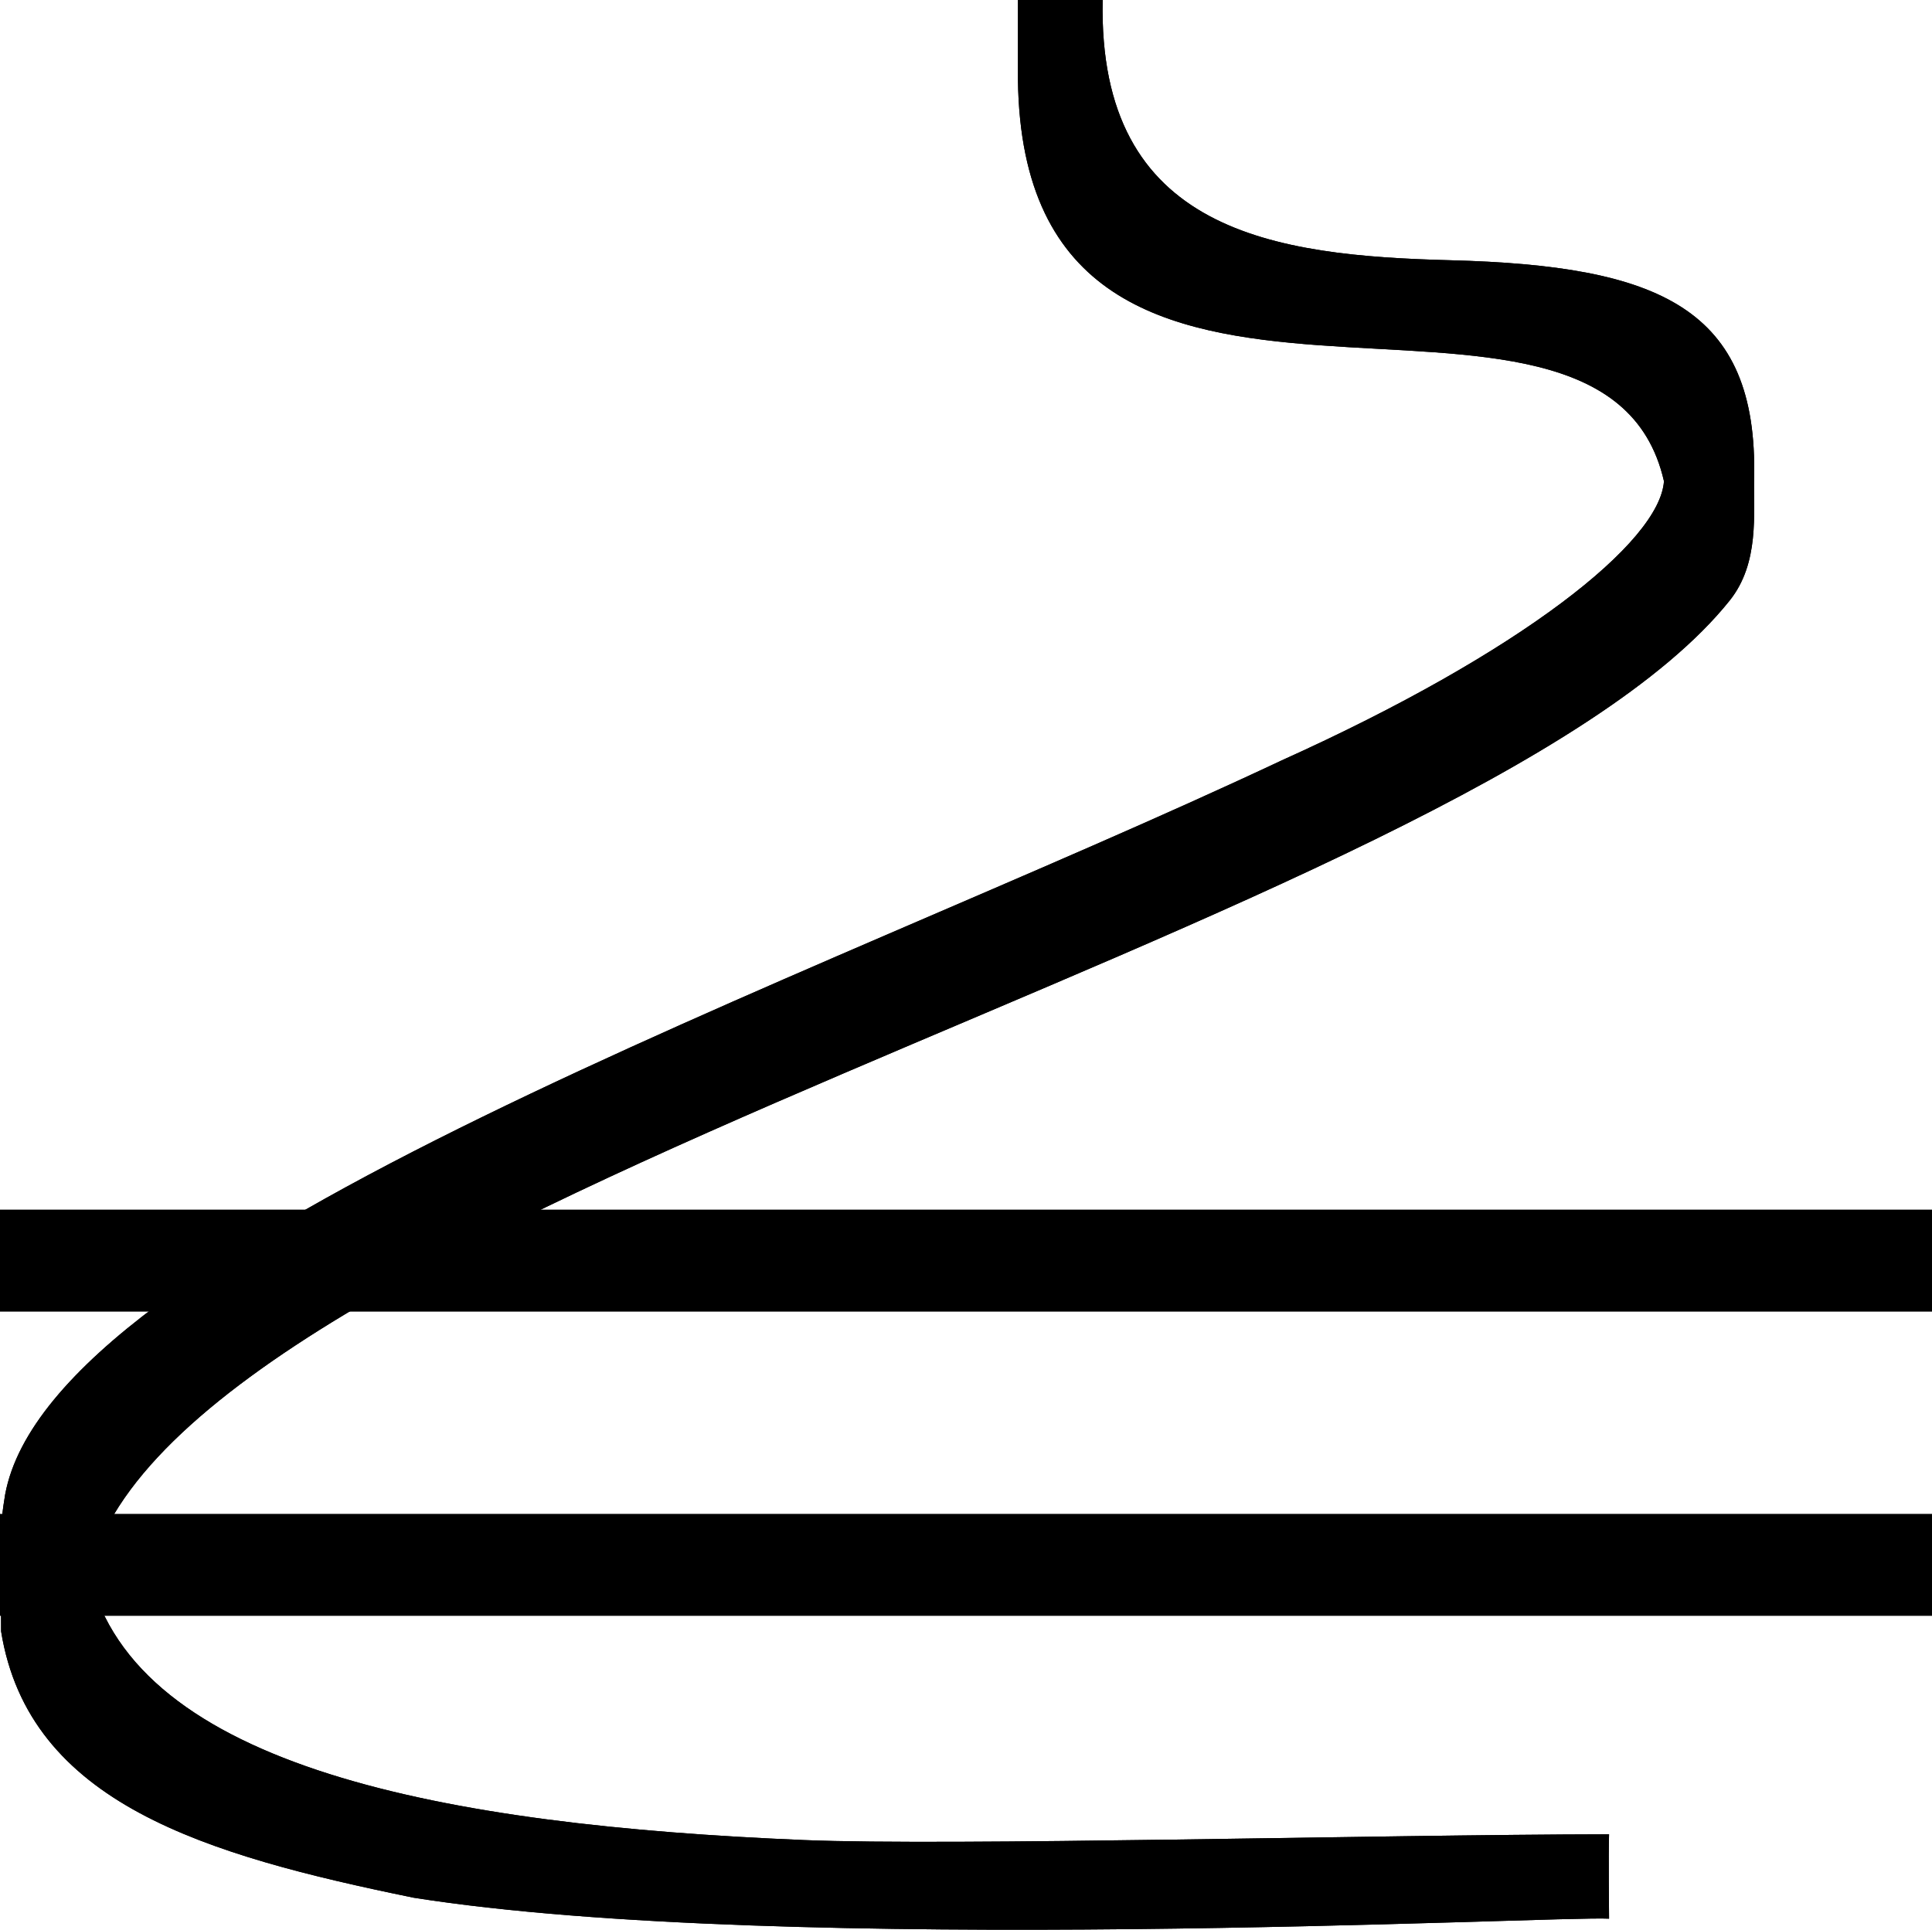
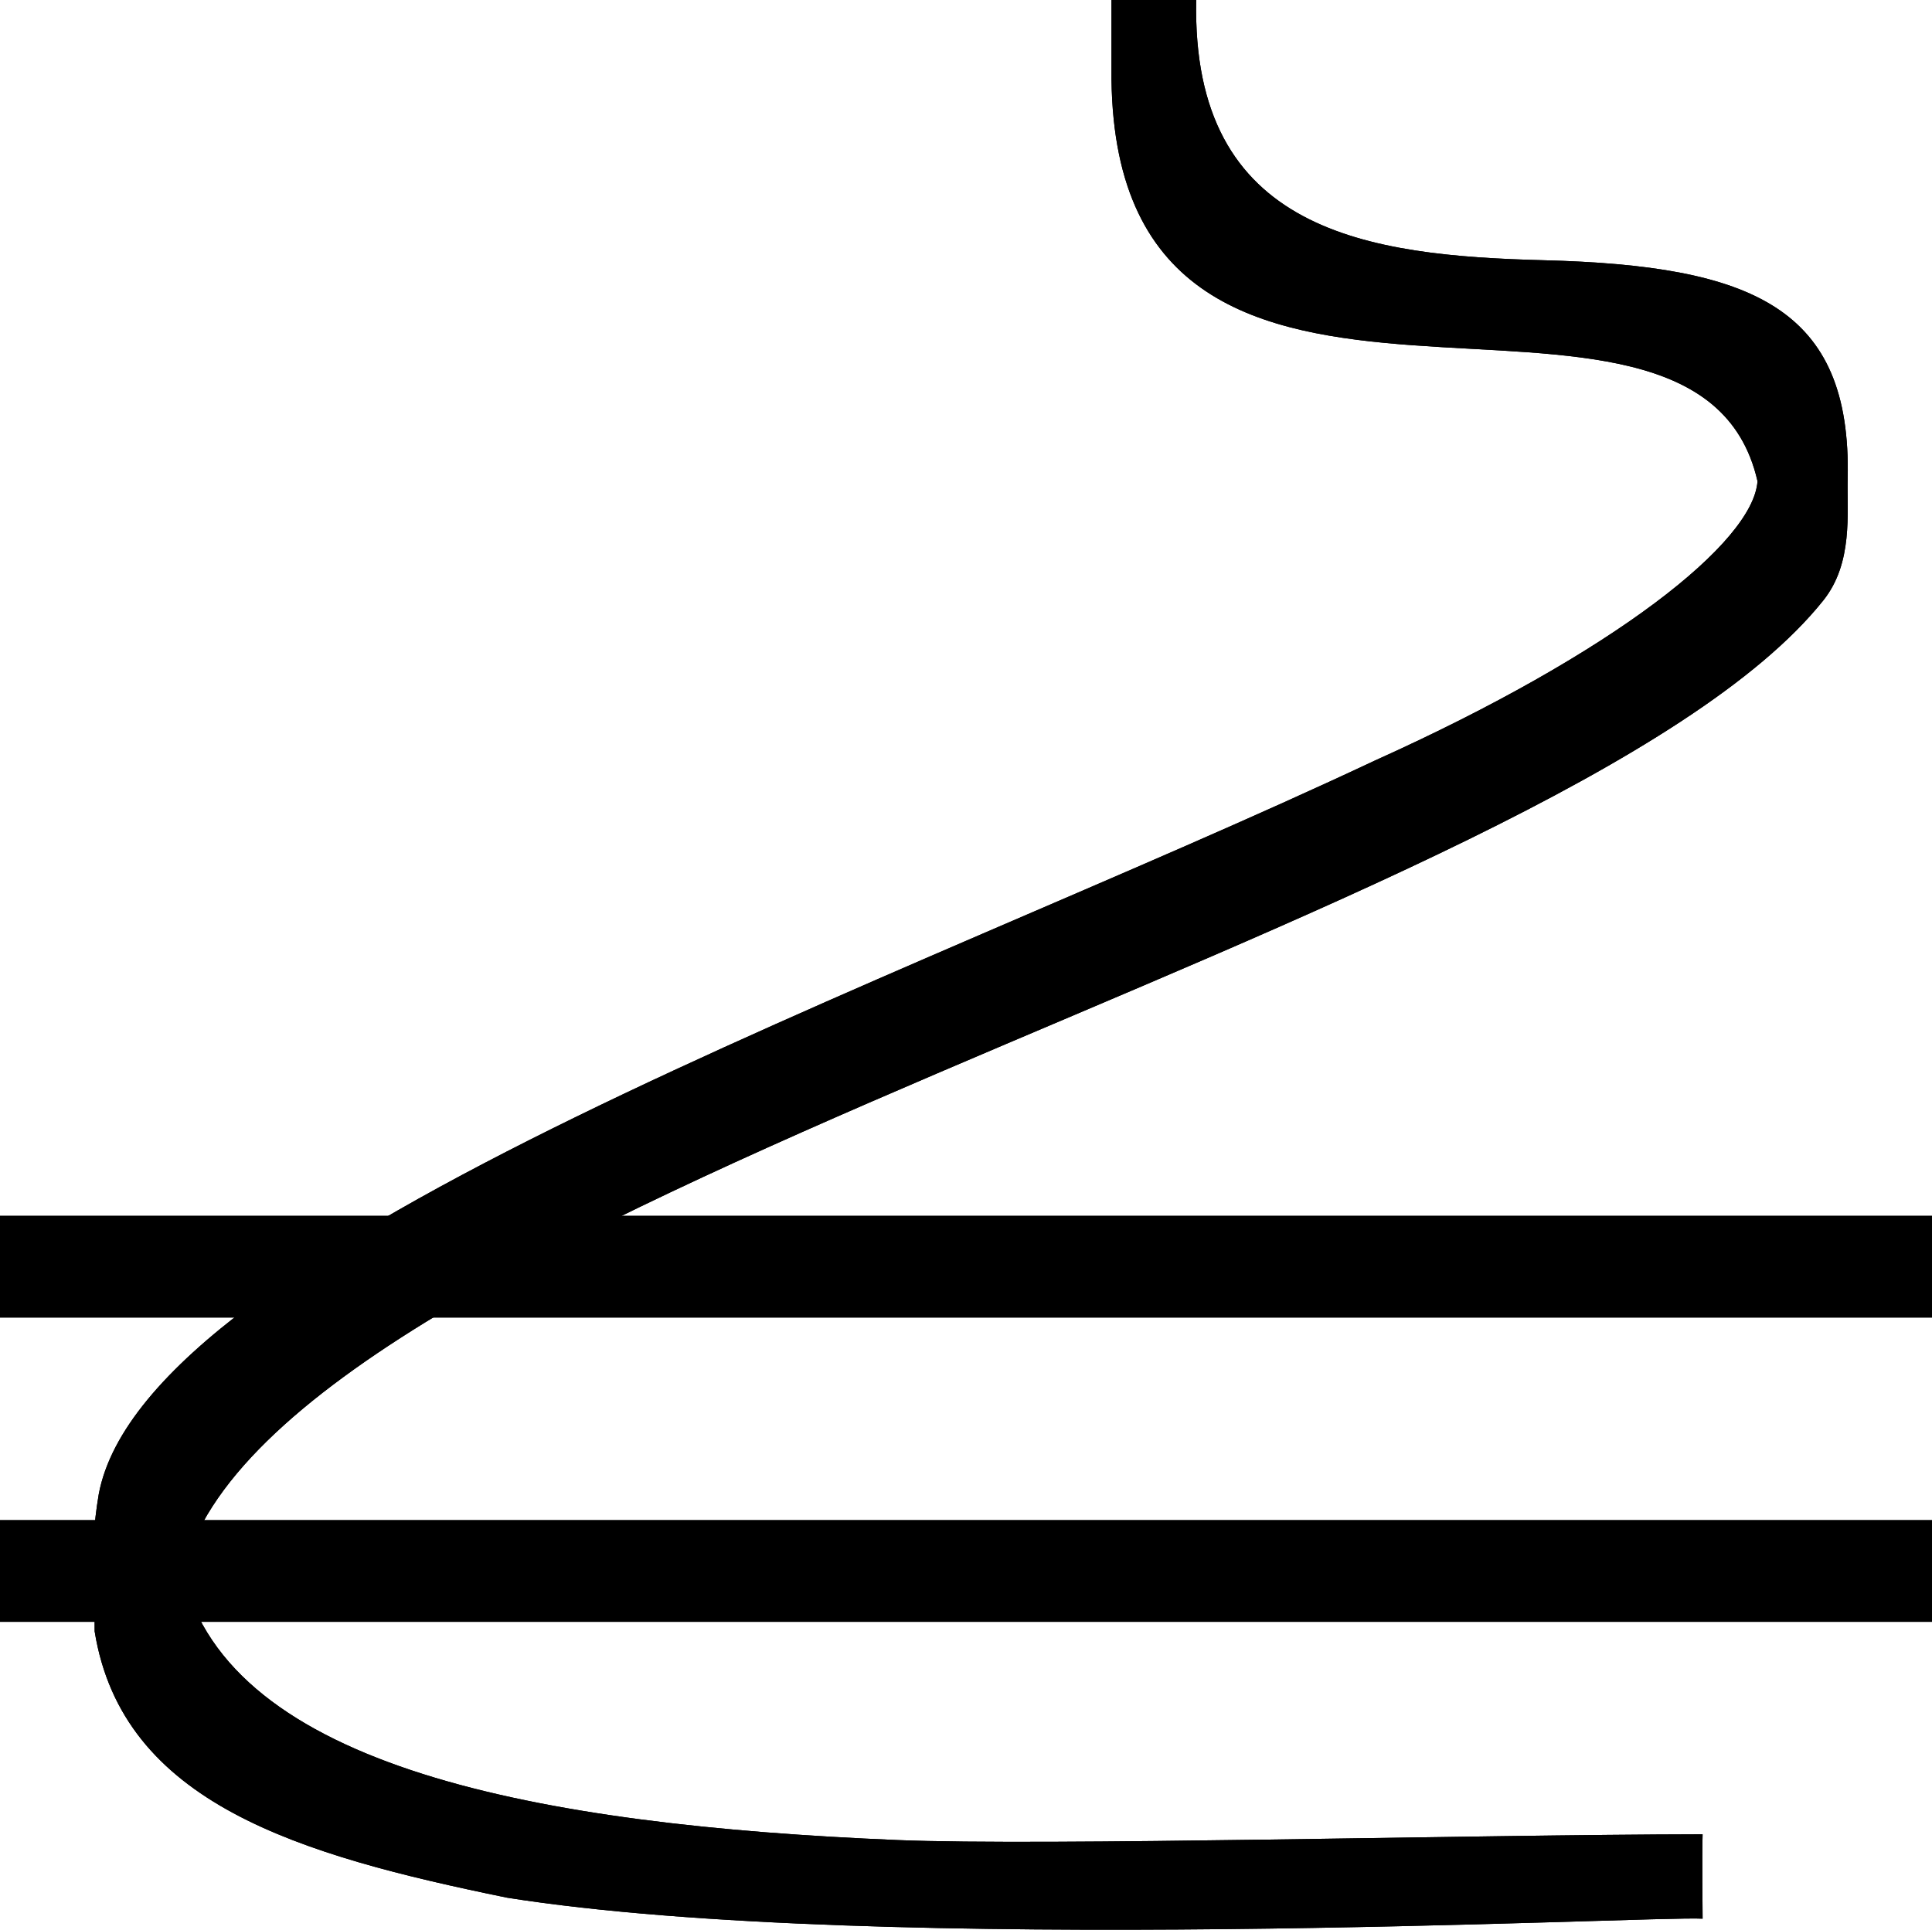
<svg xmlns="http://www.w3.org/2000/svg" width="2850" height="2847.322" fill="none">
-   <g data-testid="Group">
-     <g data-testid="Path">
-       <path d="M1626.609 0h-125v117c8 655 862 194 953 593-6 90-211 253-564 412-701 330-1814 711-1883 1083-8 48-8.36 75.719-7 118 .966 25.827 1 47 1 84 41 254 301 330 608.451 393.057C1160.609 2887 2294.109 2826.5 2373.609 2831c0-8.5-1-93 0-124.5-342 .5-970.523 17.527-1188 8.5-530-22-985-107-1054-393 126-536 2035-954 2420-1436 44.248-55.396 34.834-128.716 36-180 5.718-251.625-140-314-448-322-259.146-6.731-520.328-40.625-513-384Zm0 0" style="fill: rgb(0, 0, 0); fill-opacity: 1;" class="fills" />
-       <g class="strokes">
-         <g class="inner-stroke-shape">
-           <defs>
-             <clipPath id="b">
-               <use href="#a" />
-             </clipPath>
-             <path d="M1626.609 0h-125v117c8 655 862 194 953 593-6 90-211 253-564 412-701 330-1814 711-1883 1083-8 48-8.36 75.719-7 118 .966 25.827 1 47 1 84 41 254 301 330 608.451 393.057C1160.609 2887 2294.109 2826.5 2373.609 2831c0-8.5-1-93 0-124.5-342 .5-970.523 17.527-1188 8.5-530-22-985-107-1054-393 126-536 2035-954 2420-1436 44.248-55.396 34.834-128.716 36-180 5.718-251.625-140-314-448-322-259.146-6.731-520.328-40.625-513-384Zm0 0" id="a" style="fill: none; stroke-width: 4; stroke: rgb(0, 0, 0); stroke-opacity: 1;" />
-           </defs>
-           <use href="#a" clip-path="url('#b')" />
-         </g>
-       </g>
+   <path d="M1764.609,0.000C1708.609,0.000,1639.609,0.000,1639.609,0.000C1639.609,0.000,1639.609,89.000,1639.609,117.000C1647.609,772.000,2501.609,311.000,2592.609,710.000C2586.609,800.000,2381.609,963.000,2028.609,1122.000C1327.609,1452.000,214.609,1833.000,145.609,2205.000C137.609,2253.000,137.249,2280.719,138.609,2323.000C139.575,2348.827,139.609,2370.000,139.609,2407.000C180.609,2661.000,440.609,2737.000,748.060,2800.057C1298.609,2887.000,2432.109,2826.500,2511.609,2831.000C2511.609,2822.500,2510.609,2738.000,2511.609,2706.500C2169.609,2707.000,1541.086,2724.027,1323.609,2715.000C793.609,2693.000,338.609,2608.000,269.609,2322.000C395.609,1786.000,2304.609,1368.000,2689.609,886.000C2733.857,830.604,2724.443,757.284,2725.609,706.000C2731.327,454.375,2585.609,392.000,2277.609,384.000C2018.463,377.269,1757.281,343.375,1764.609,0.000ZM1764.609,0.000" style="fill: rgb(0, 0, 0); fill-opacity: 1;" class="fills" />
+   <g class="strokes">
+     <g class="inner-stroke-shape">
+       <defs>
+         <clipPath id="b">
+           <use href="#a" />
+         </clipPath>
+         <path d="M1764.609,0.000C1708.609,0.000,1639.609,0.000,1639.609,0.000C1639.609,0.000,1639.609,89.000,1639.609,117.000C1647.609,772.000,2501.609,311.000,2592.609,710.000C2586.609,800.000,2381.609,963.000,2028.609,1122.000C1327.609,1452.000,214.609,1833.000,145.609,2205.000C137.609,2253.000,137.249,2280.719,138.609,2323.000C139.575,2348.827,139.609,2370.000,139.609,2407.000C180.609,2661.000,440.609,2737.000,748.060,2800.057C1298.609,2887.000,2432.109,2826.500,2511.609,2831.000C2511.609,2822.500,2510.609,2738.000,2511.609,2706.500C2169.609,2707.000,1541.086,2724.027,1323.609,2715.000C793.609,2693.000,338.609,2608.000,269.609,2322.000C395.609,1786.000,2304.609,1368.000,2689.609,886.000C2733.857,830.604,2724.443,757.284,2725.609,706.000C2731.327,454.375,2585.609,392.000,2277.609,384.000C2018.463,377.269,1757.281,343.375,1764.609,0.000ZM1764.609,0.000" id="a" style="fill: none; stroke-width: 4; stroke: rgb(0, 0, 0); stroke-opacity: 1;" />
+       </defs>
+       <use href="#a" clip-path="url('#b')" />
    </g>
-     <g data-testid="Path">
-       <path d="M0 1785v150h2850v-150H0Zm0 449v150h2850v-150H0Z" style="fill: rgb(0, 0, 0); fill-opacity: 1;" class="fills" />
-       <g class="strokes">
-         <g class="inner-stroke-shape">
-           <defs>
-             <clipPath id="d">
-               <use href="#c" />
-             </clipPath>
-             <path d="M0 1785v150h2850v-150H0Zm0 449v150h2850v-150H0Z" id="c" style="fill: none; stroke-width: 4; stroke: rgb(0, 0, 0); stroke-opacity: 1;" />
-           </defs>
-           <use href="#c" clip-path="url('#d')" />
-         </g>
-       </g>
+   </g>
+   <path d="M0.000,1794.000L0.000,1944.000L2850.000,1944.000L2850.000,1794.000L0.000,1794.000ZM0.000,2243.000L0.000,2393.000L2850.000,2393.000L2850.000,2243.000L0.000,2243.000Z" style="fill: rgb(0, 0, 0); fill-opacity: 1;" class="fills" />
+   <g class="strokes">
+     <g class="inner-stroke-shape">
+       <defs>
+         <clipPath id="d">
+           <use href="#c" />
+         </clipPath>
+         <path d="M0.000,1794.000L0.000,1944.000L2850.000,1944.000L2850.000,1794.000L0.000,1794.000ZM0.000,2243.000L0.000,2393.000L2850.000,2393.000L2850.000,2243.000L0.000,2243.000Z" id="c" style="fill: none; stroke-width: 4; stroke: rgb(0, 0, 0); stroke-opacity: 1;" />
+       </defs>
+       <use href="#c" clip-path="url('#d')" />
    </g>
  </g>
</svg>
